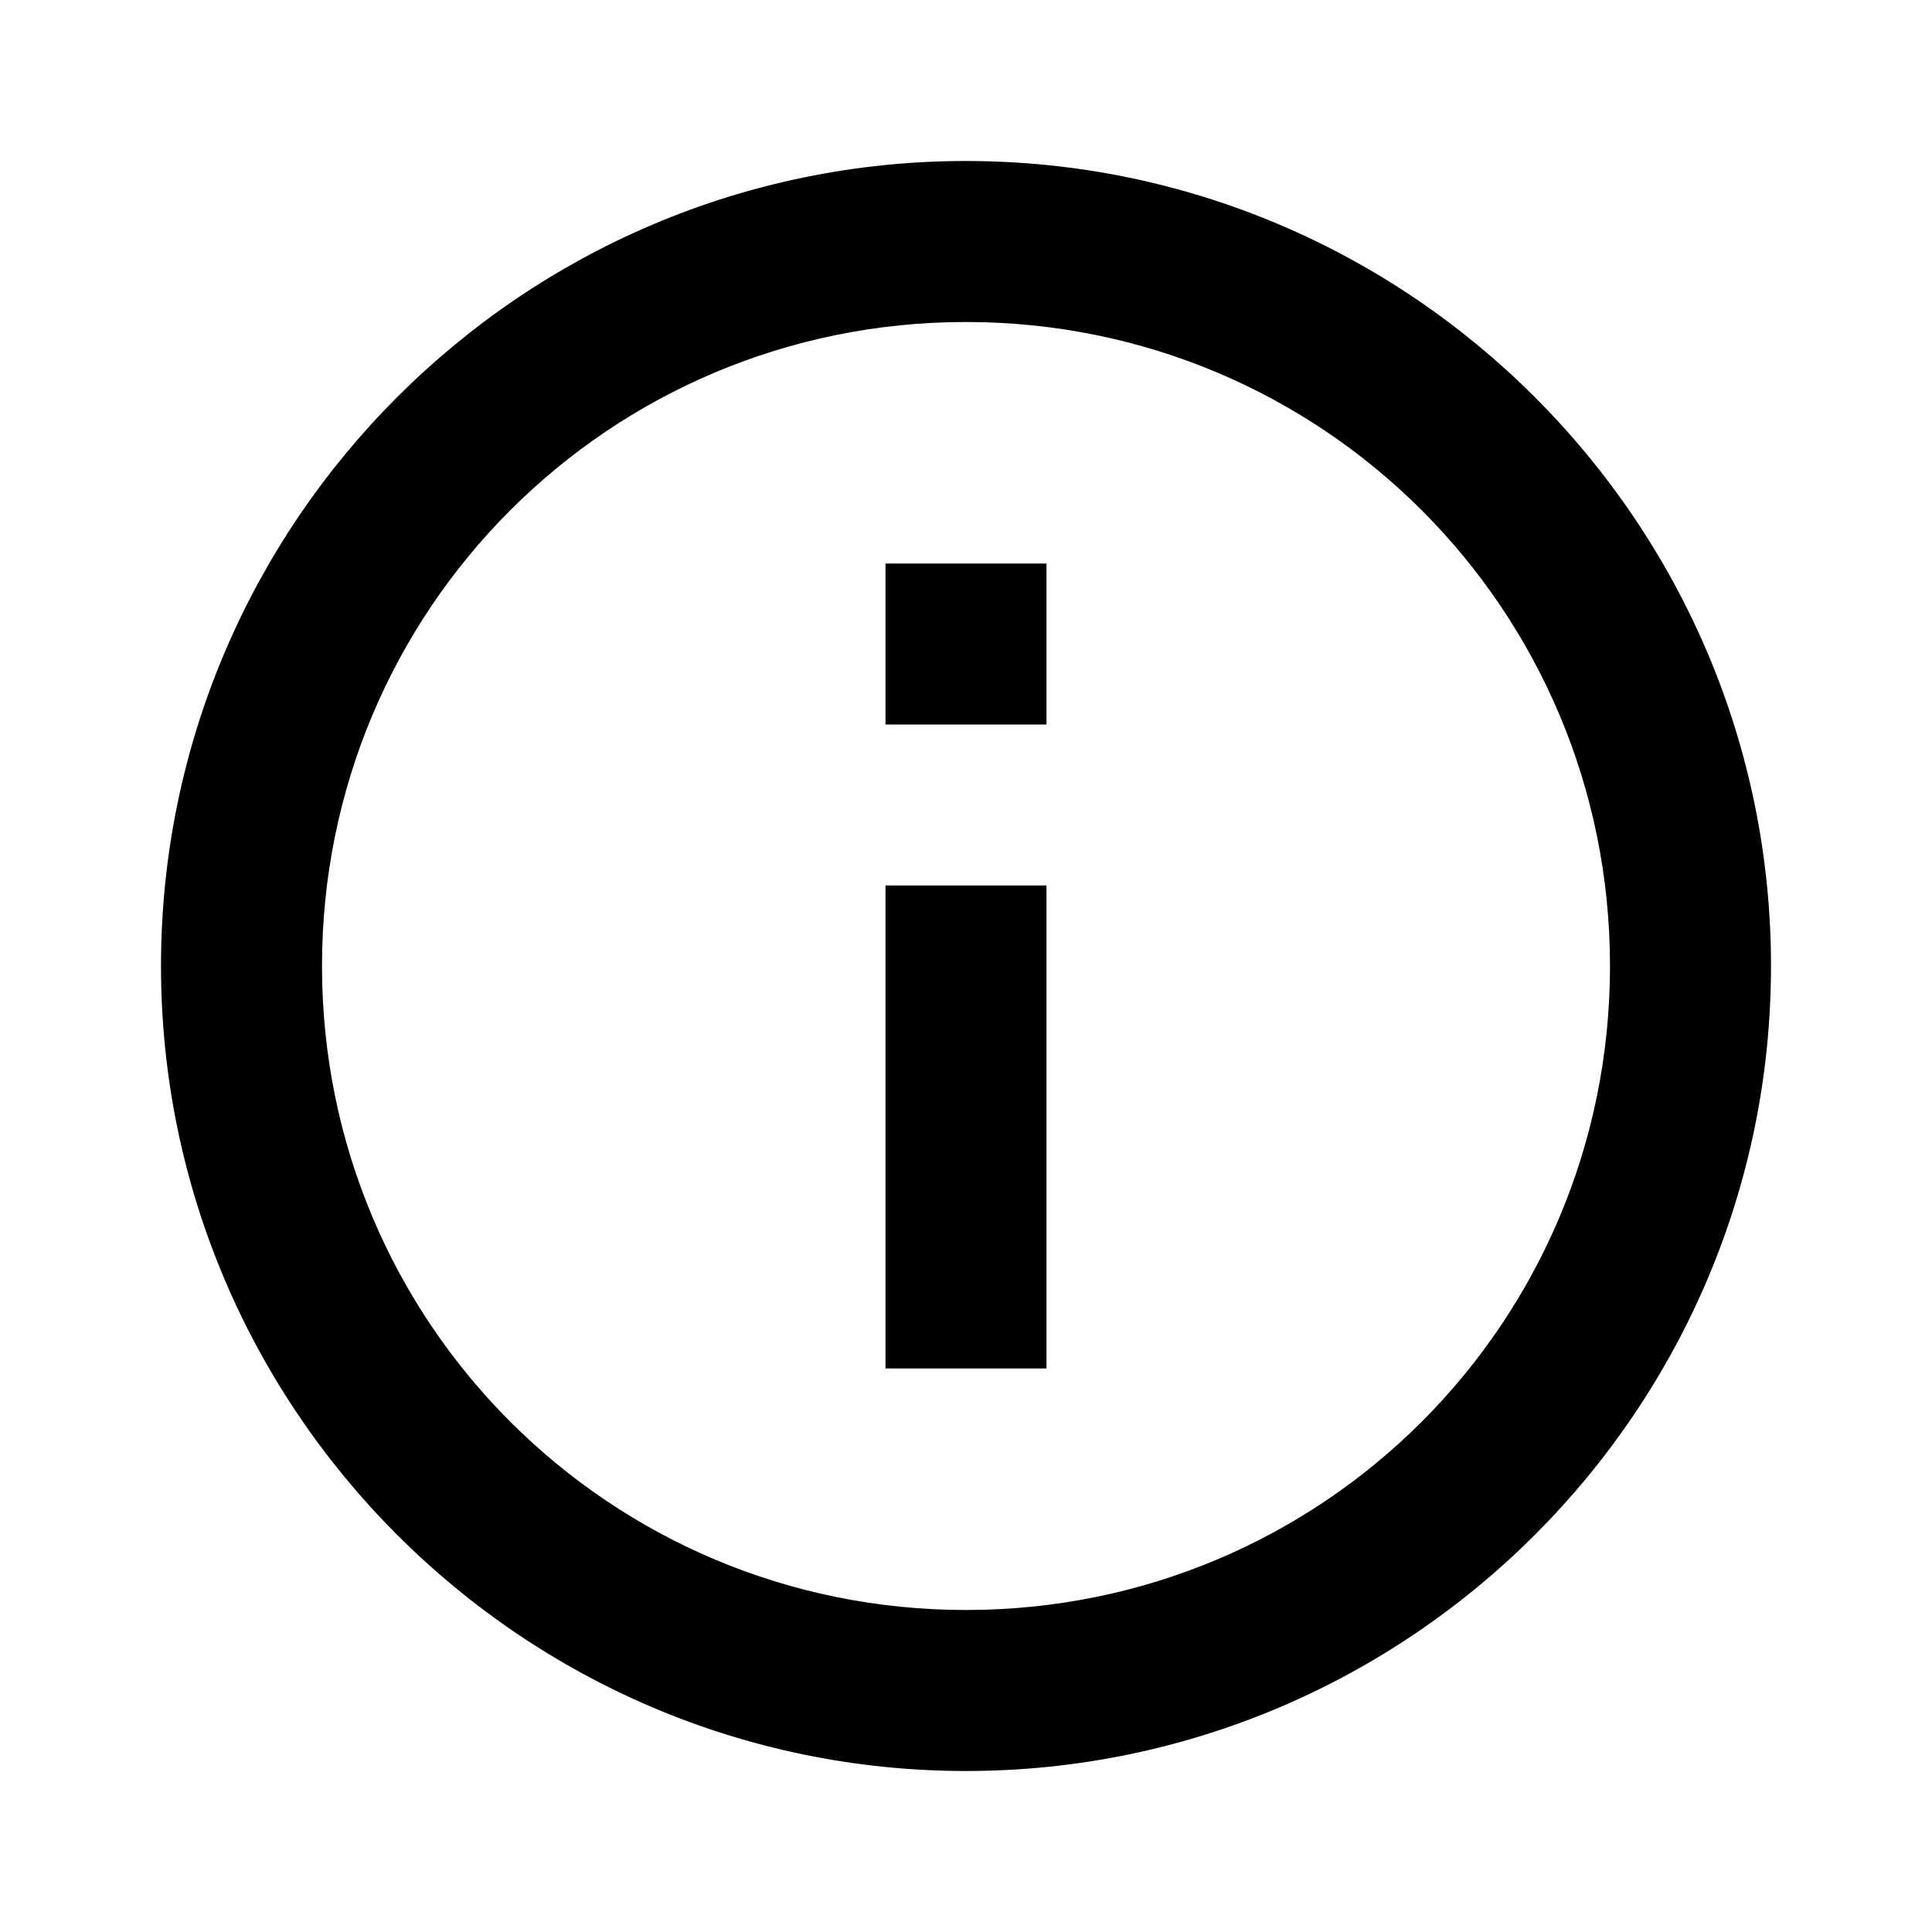
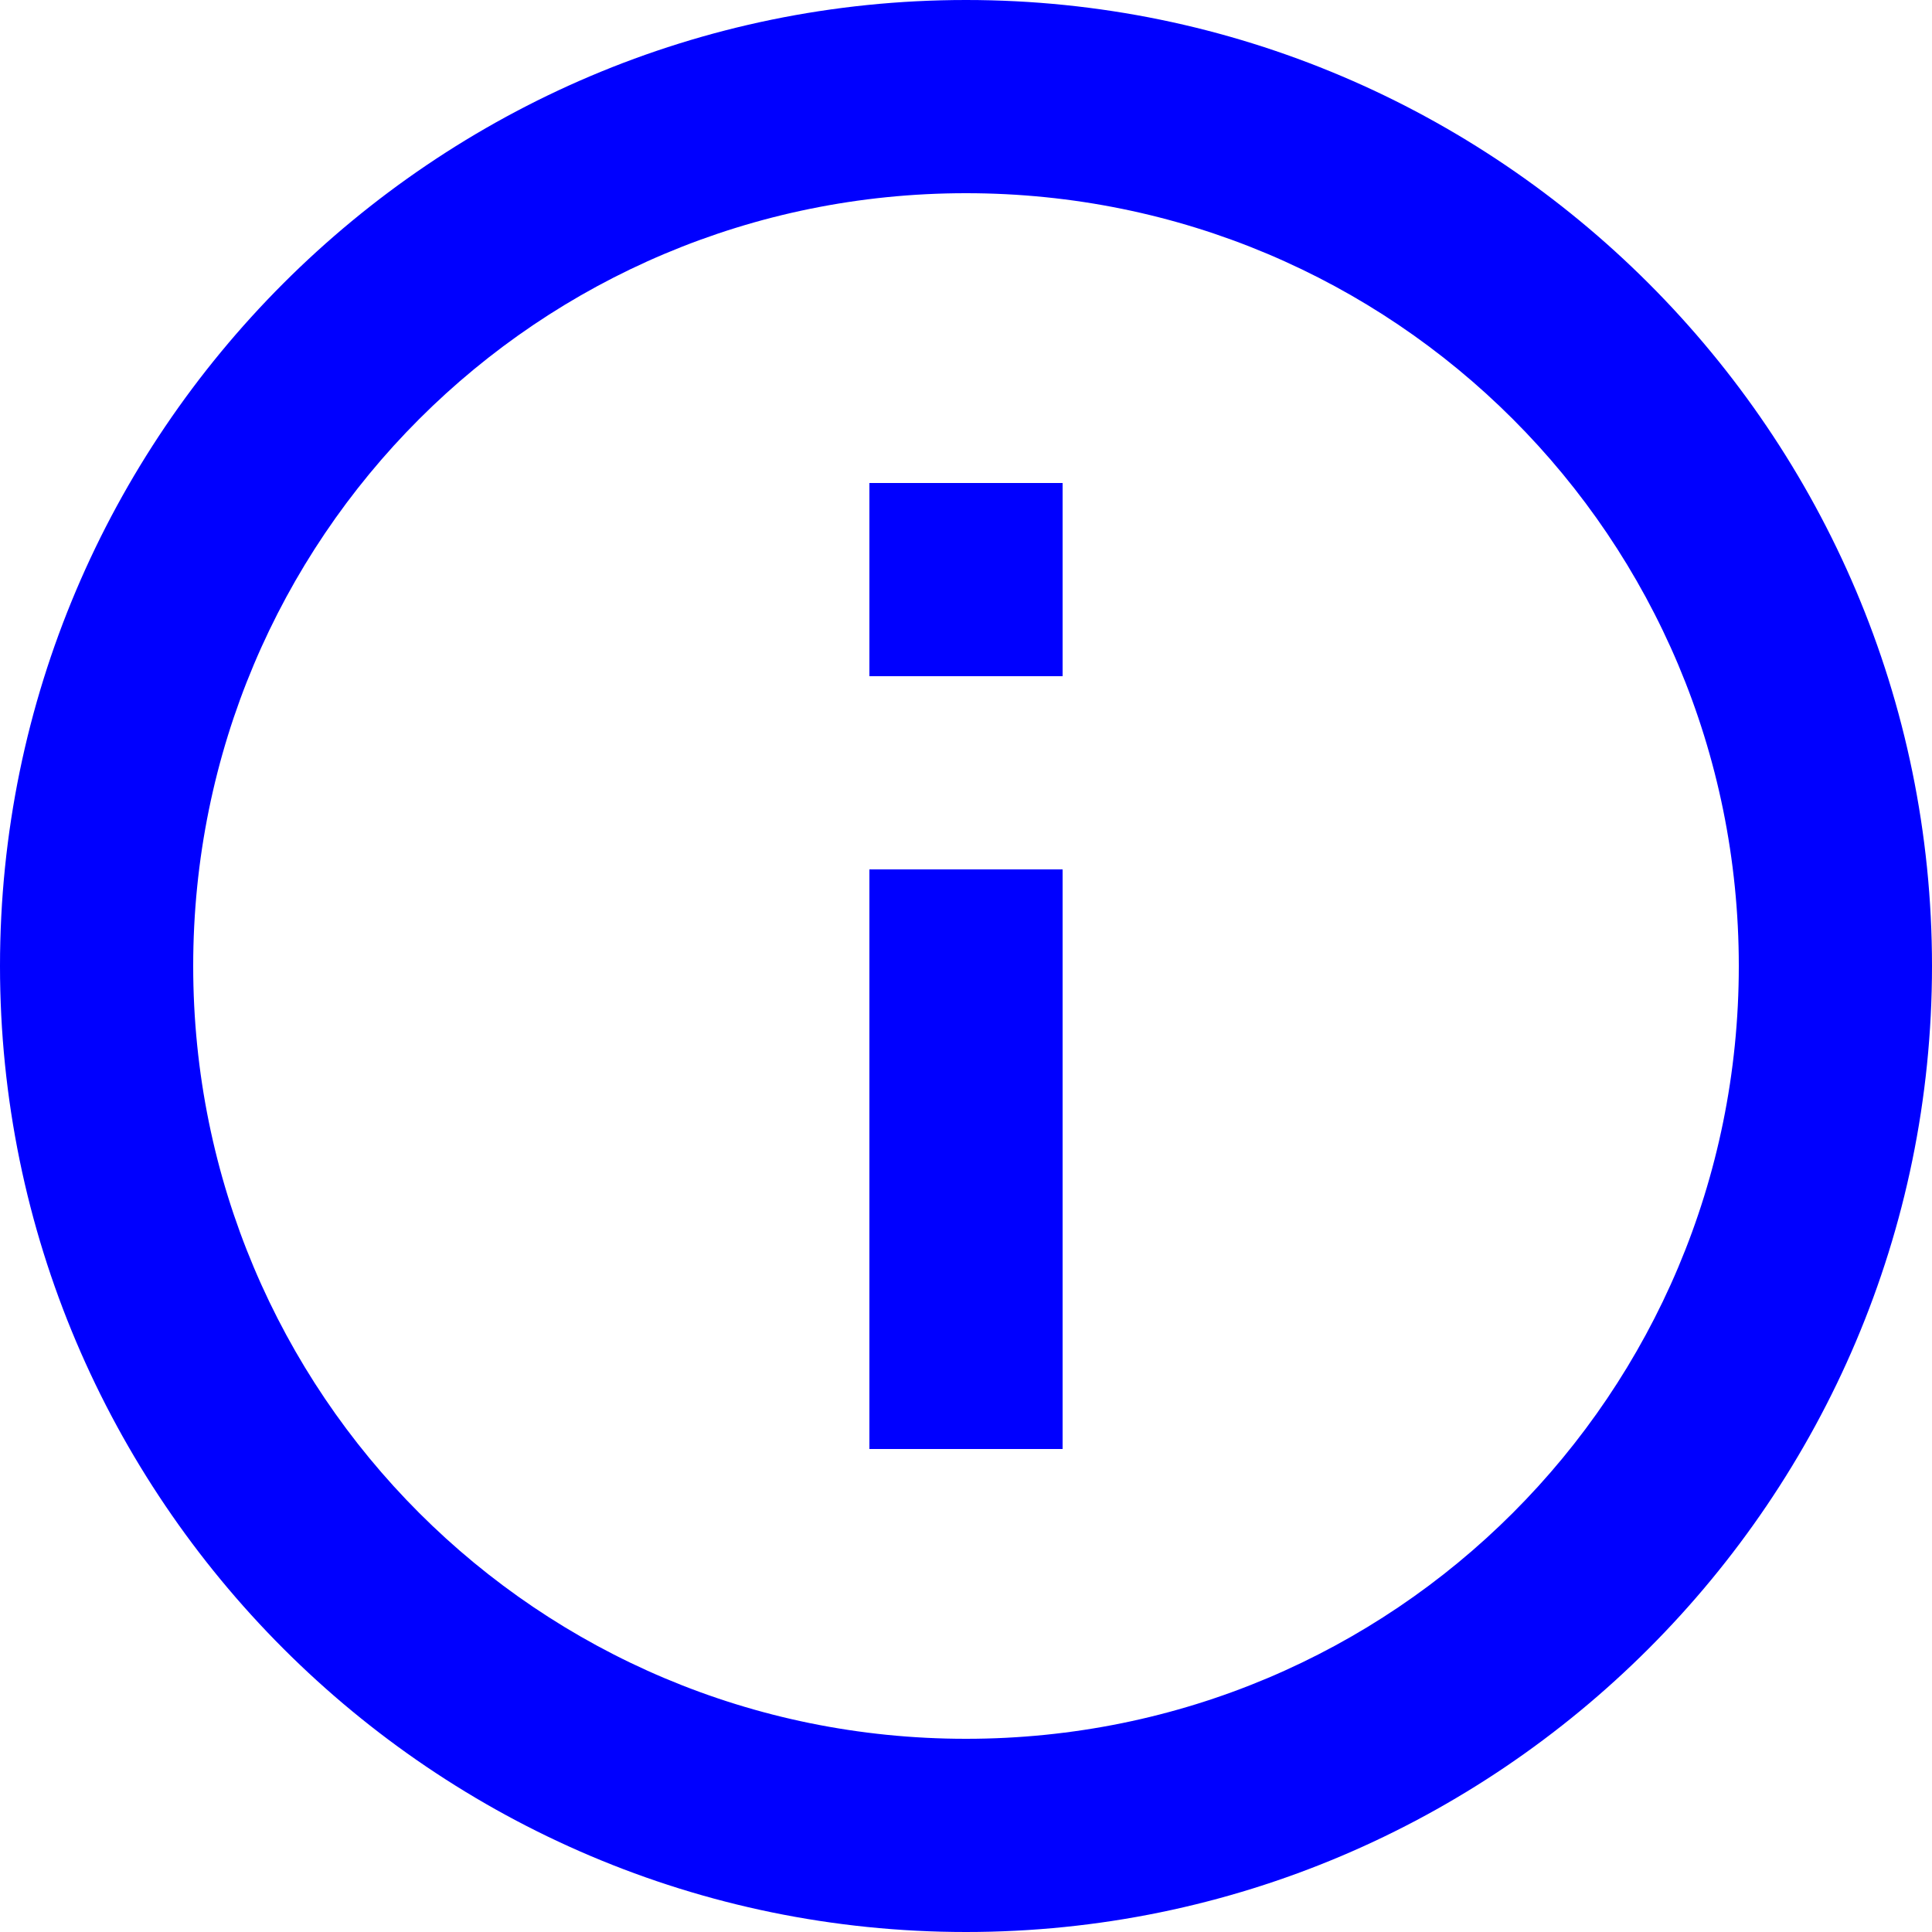
- <svg xmlns="http://www.w3.org/2000/svg" fill="#000000" viewBox="0 0 24 24" width="48px" height="48px">
-   <path d="M 12 2 C 6.489 2 2 6.489 2 12 C 2 17.511 6.489 22 12 22 C 17.511 22 22 17.511 22 12 C 22 6.489 17.511 2 12 2 z M 12 4 C 16.43 4 20 7.57 20 12 C 20 16.43 16.43 20 12 20 C 7.57 20 4 16.43 4 12 C 4 7.57 7.57 4 12 4 z M 11 7 L 11 9 L 13 9 L 13 7 L 11 7 z M 11 11 L 11 17 L 13 17 L 13 11 L 11 11 z" />
+ <svg xmlns="http://www.w3.org/2000/svg" version="1.1" viewBox="0 0 20 20" width="20" height="20">
+   <defs />
+   <g id="Canvas_1" stroke-opacity="1" fill-opacity="1" stroke-dasharray="none" stroke="none" fill="none">
+     <g id="Canvas_1_Layer_1">
+       <g id="Graphic_2">
+         <path d="M 10 -17763568e-22 C 4.489 -17763568e-22 -17763568e-22 4.489 -17763568e-22 10 C -17763568e-22 15.511 4.489 20 10 20 C 15.511 20 20 15.511 20 10 C 20 4.489 15.511 -17763568e-22 10 -17763568e-22 Z M 10 2 C 14.43 2 18 5.57 18 10 C 18 14.43 14.43 18 10 18 C 5.57 18 2 14.43 2 10 C 2 5.57 5.57 2 10 2 Z M 9 5 L 9 7 L 11 7 L 11 5 Z M 9 9 L 9 15 L 11 15 L 11 9 Z" fill="blue" />
+       </g>
+     </g>
+   </g>
</svg>
